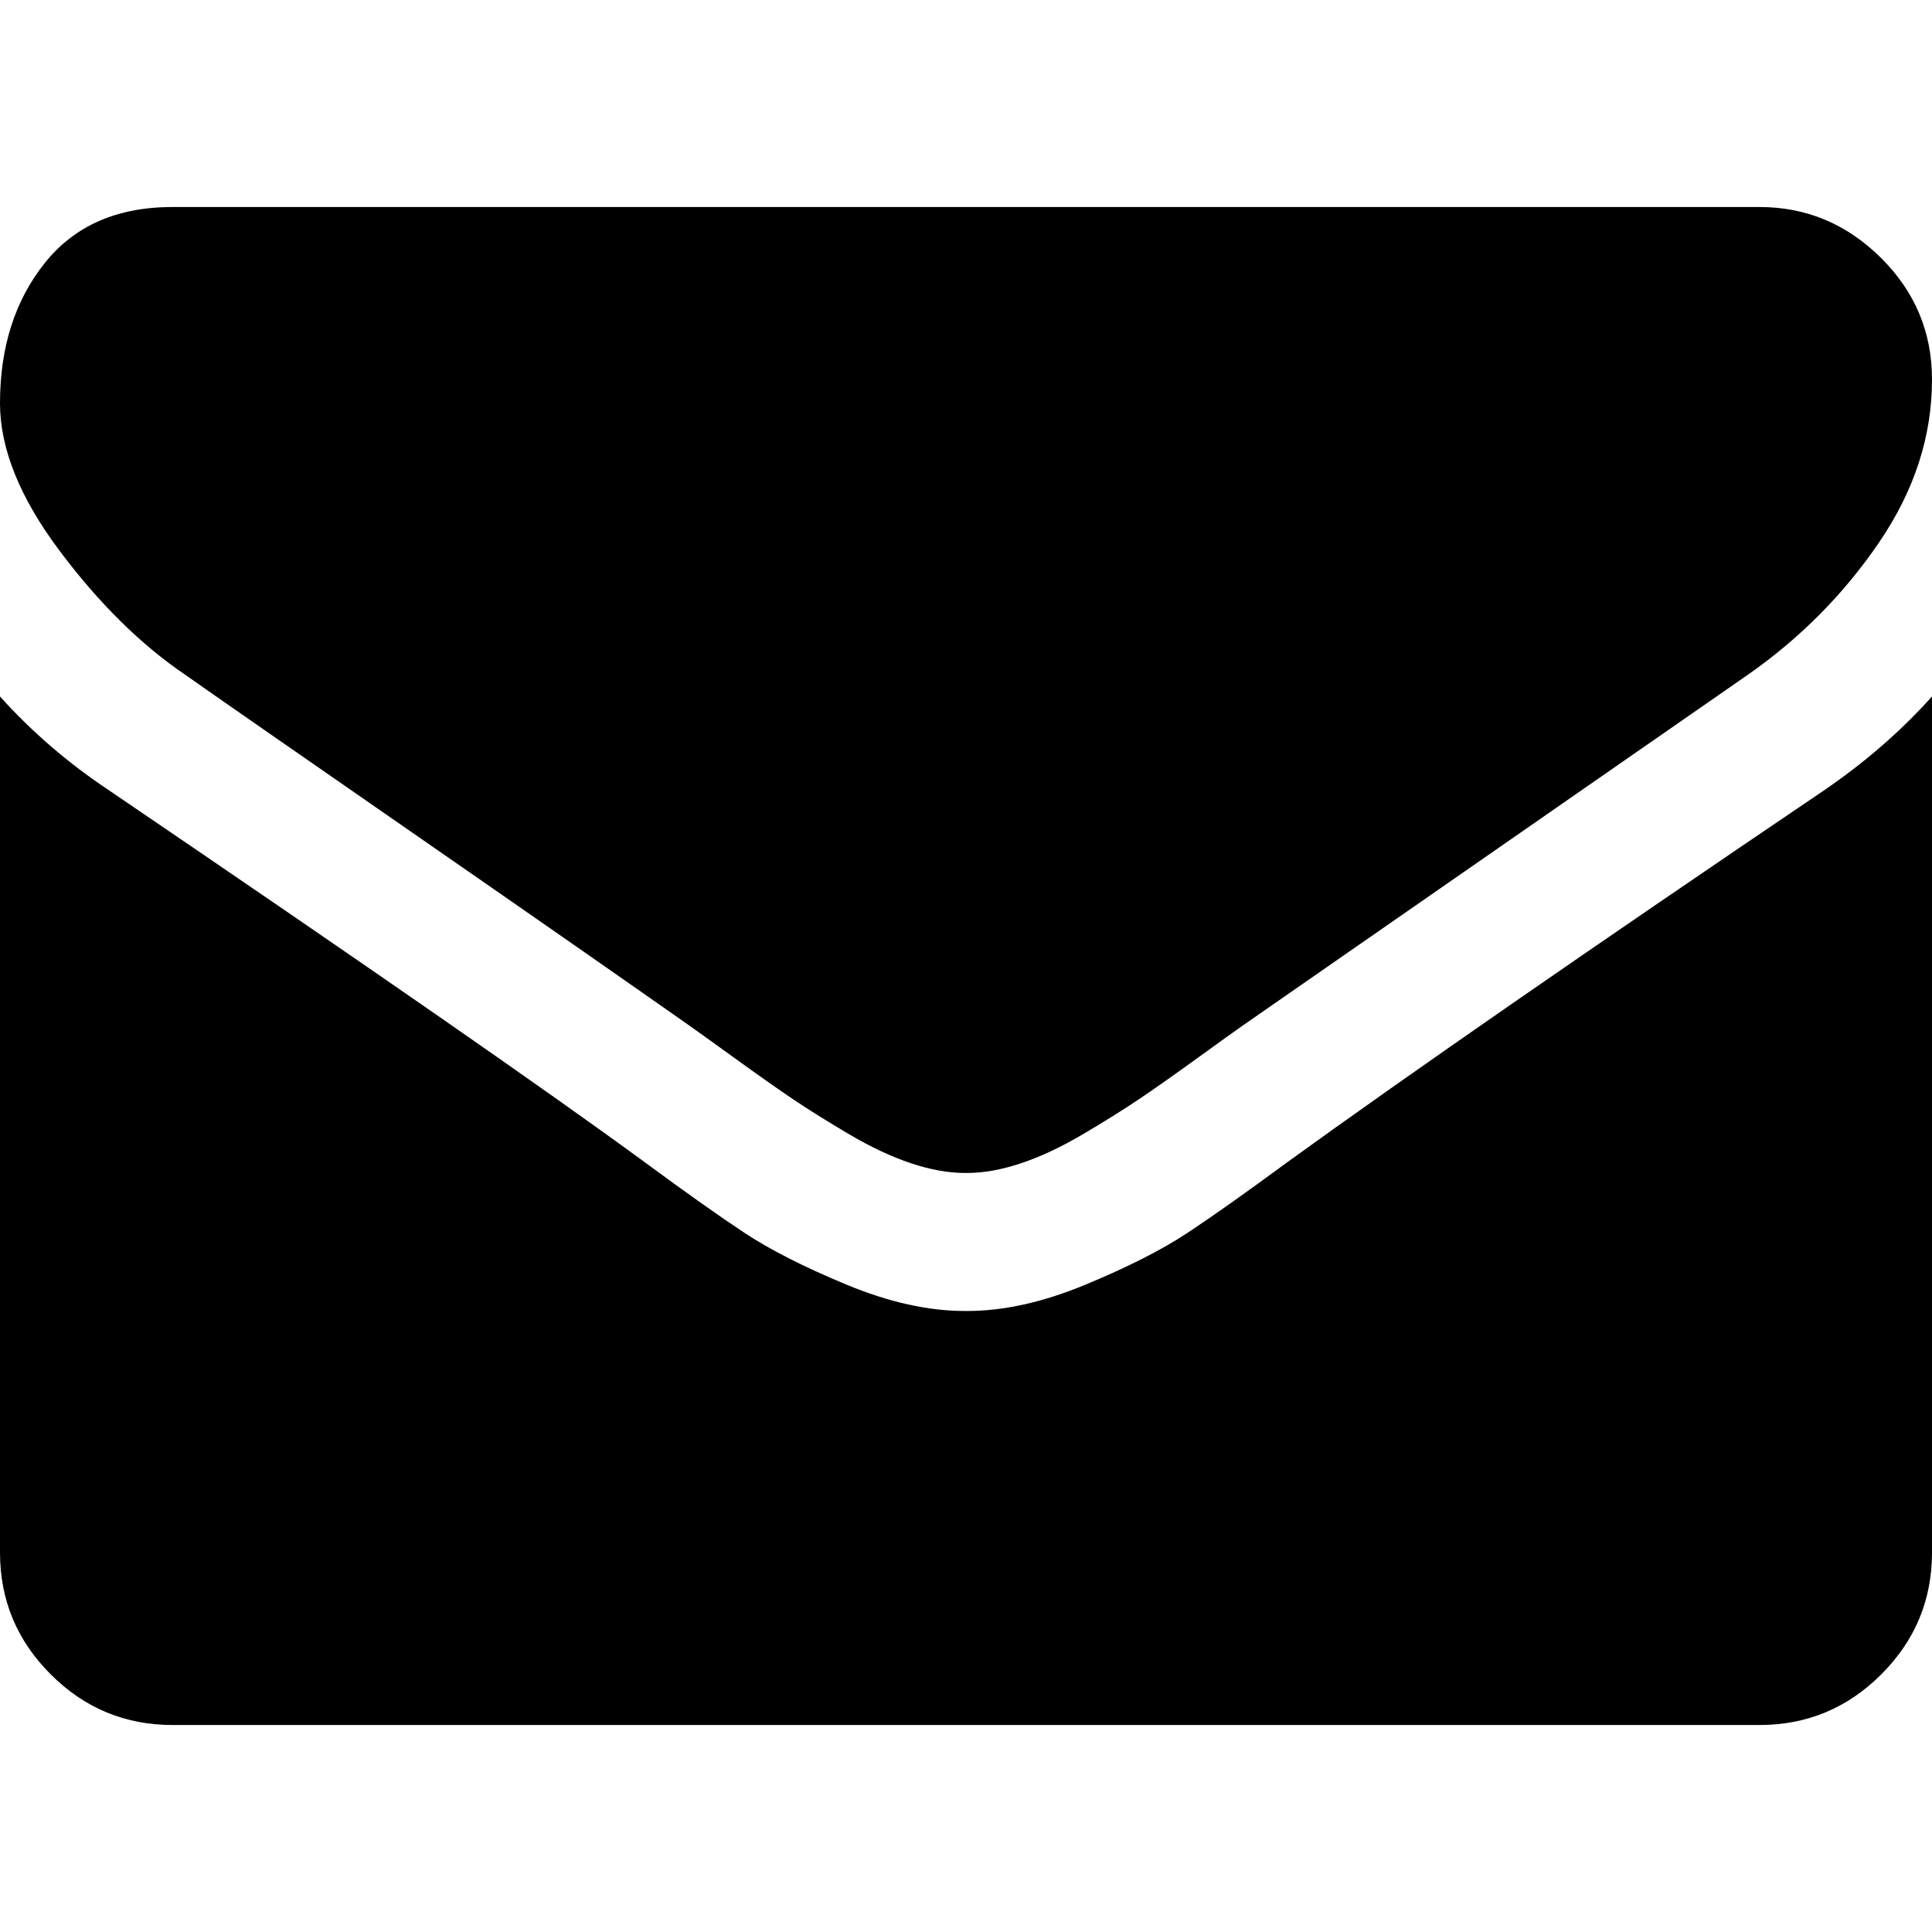
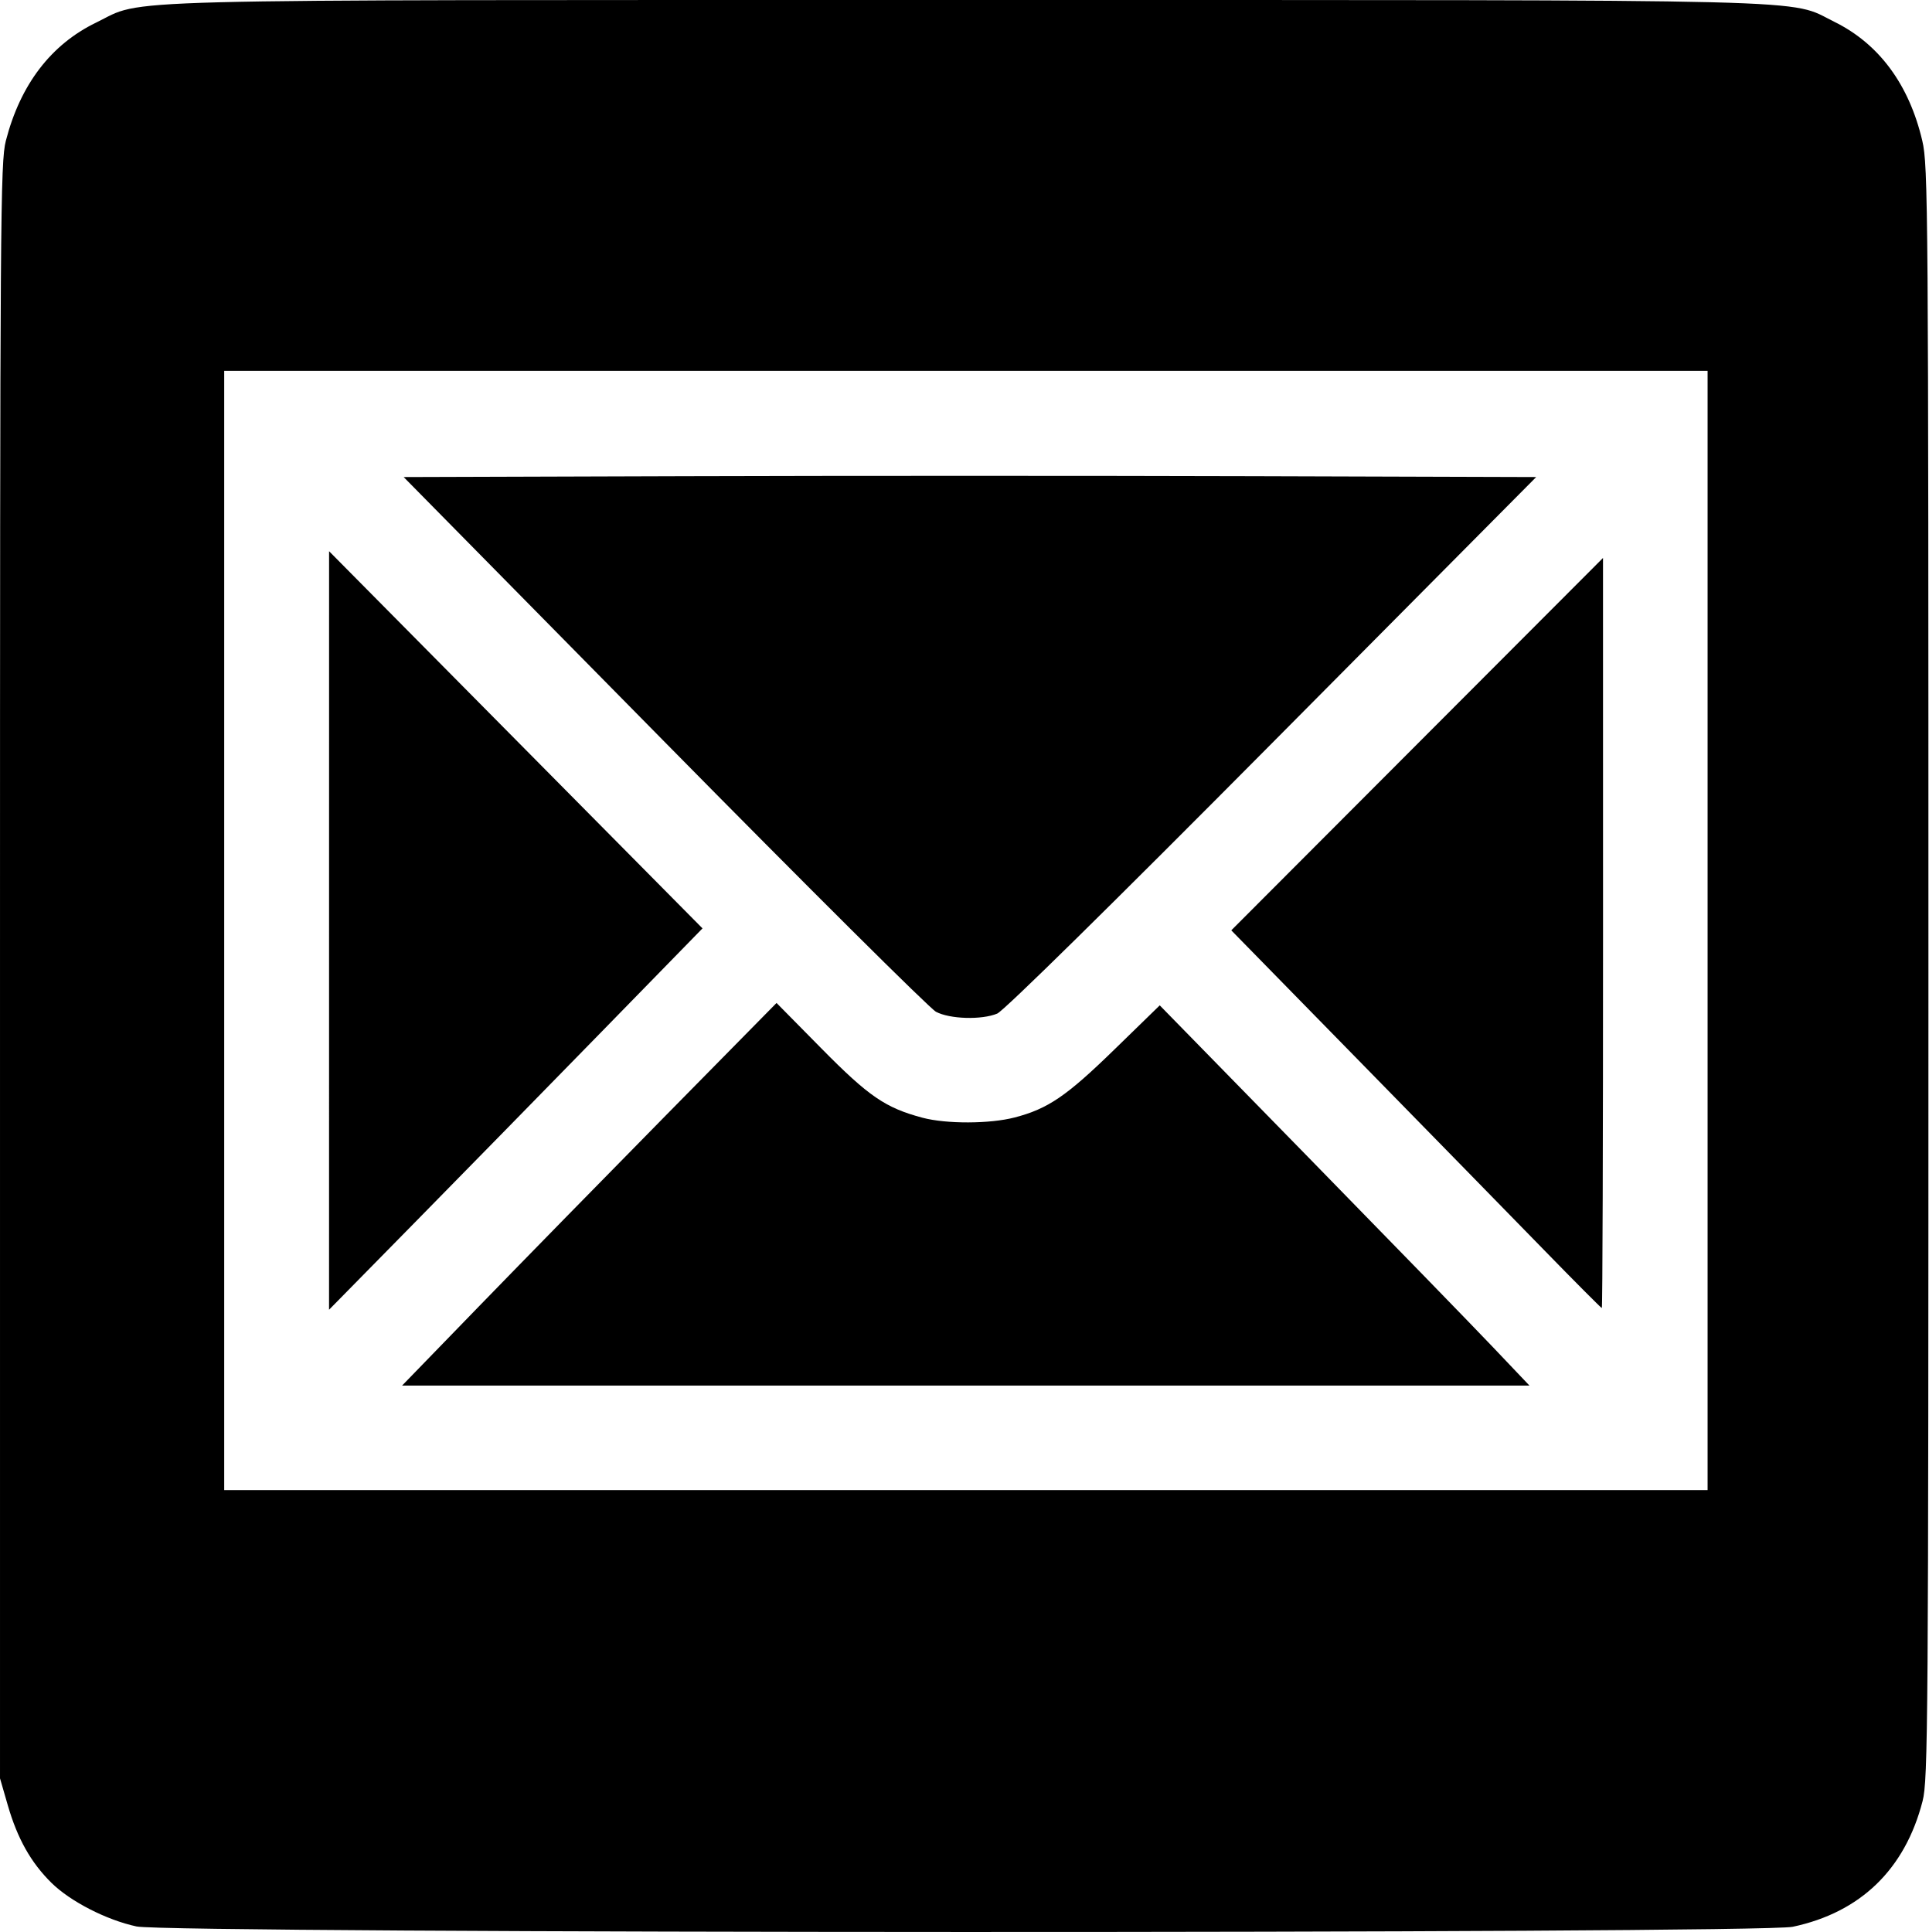
- <svg xmlns="http://www.w3.org/2000/svg" version="1.1" id="Capa_1" x="0px" y="0px" width="511.626px" height="511.626px" viewBox="0 0 511.626 511.626" style="enable-background:new 0 0 511.626 511.626;" xml:space="preserve">
-   <g>
-     <g>
-       <path d="M49.106,178.729c6.472,4.567,25.981,18.131,58.528,40.685c32.548,22.554,57.482,39.92,74.803,52.099    c1.903,1.335,5.946,4.237,12.131,8.71c6.186,4.476,11.326,8.093,15.416,10.852c4.093,2.758,9.041,5.852,14.849,9.277    c5.806,3.422,11.279,5.996,16.418,7.7c5.14,1.718,9.898,2.569,14.275,2.569h0.287h0.288c4.377,0,9.137-0.852,14.277-2.569    c5.137-1.704,10.615-4.281,16.416-7.7c5.804-3.429,10.752-6.52,14.845-9.277c4.093-2.759,9.229-6.376,15.417-10.852    c6.184-4.477,10.232-7.375,12.135-8.71c17.508-12.179,62.051-43.11,133.615-92.79c13.894-9.703,25.502-21.411,34.827-35.116    c9.332-13.699,13.993-28.07,13.993-43.105c0-12.564-4.523-23.319-13.565-32.264c-9.041-8.947-19.749-13.418-32.117-13.418H45.679    c-14.655,0-25.933,4.948-33.832,14.844C3.949,79.562,0,91.934,0,106.779c0,11.991,5.236,24.985,15.703,38.974    C26.169,159.743,37.307,170.736,49.106,178.729z" />
-       <path d="M483.072,209.275c-62.424,42.251-109.824,75.087-142.177,98.501c-10.849,7.991-19.65,14.229-26.409,18.699    c-6.759,4.473-15.748,9.041-26.98,13.702c-11.228,4.668-21.692,6.995-31.401,6.995h-0.291h-0.287    c-9.707,0-20.177-2.327-31.405-6.995c-11.228-4.661-20.223-9.229-26.98-13.702c-6.755-4.47-15.559-10.708-26.407-18.699    c-25.697-18.842-72.995-51.68-141.896-98.501C17.987,202.047,8.375,193.762,0,184.437v226.685c0,12.57,4.471,23.319,13.418,32.265    c8.945,8.949,19.701,13.422,32.264,13.422h420.266c12.56,0,23.315-4.473,32.261-13.422c8.949-8.949,13.418-19.694,13.418-32.265    V184.437C503.441,193.569,493.927,201.854,483.072,209.275z" />
-     </g>
+ <svg xmlns="http://www.w3.org/2000/svg" height="113.644" id="svg2" version="1.0" width="113.429">
+   <defs id="defs4" />
+   <g id="layer1" transform="translate(-64.92857,-41.28467)">
+     <path d="M 72.96,154.603 C 71.191,154.222 69.066,153.132 67.954,152.036 C 66.749,150.848 65.955,149.438 65.387,147.474 L 64.929,145.89 L 64.929,98.397 C 64.929,54.001 64.951,50.816 65.272,49.568 C 66.122,46.264 67.927,43.9 70.58,42.615 C 73.517,41.194 69.978,41.286 121.716,41.286 C 173.251,41.286 170.055,41.206 172.82,42.566 C 175.448,43.859 177.22,46.254 177.996,49.564 C 178.34,51.028 178.357,53.369 178.357,98.496 C 178.357,142.837 178.335,145.976 178.013,147.229 C 176.982,151.24 174.36,153.778 170.375,154.622 C 168.393,155.042 74.912,155.024 72.96,154.603 z M 165.368,96.017 L 165.368,63.099 L 121.742,63.099 L 78.116,63.099 L 78.116,96.017 L 78.116,128.935 L 121.742,128.935 L 165.368,128.935 L 165.368,96.017 z M 93.148,118.078 C 95.661,115.488 100.617,110.424 104.161,106.825 L 110.604,100.281 L 113.248,102.961 C 116.029,105.78 117.01,106.452 119.19,107.032 C 120.588,107.404 123.15,107.397 124.61,107.016 C 126.568,106.507 127.656,105.766 130.467,103.028 L 133.144,100.422 L 141.87,109.345 C 146.669,114.253 151.562,119.285 152.743,120.528 L 154.891,122.788 L 121.735,122.788 L 88.578,122.788 L 93.148,118.078 z M 84.284,96.017 L 84.285,73.708 L 95.267,84.801 L 106.249,95.894 L 100.334,101.954 C 97.081,105.287 92.138,110.335 89.351,113.17 L 84.283,118.326 L 84.284,96.017 z M 155.741,114.806 C 153.909,112.925 149.021,107.926 144.88,103.697 L 137.352,96.009 L 148.284,85.057 L 159.216,74.105 L 159.218,96.166 C 159.22,108.299 159.188,118.227 159.147,118.227 C 159.107,118.227 157.574,116.688 155.741,114.806 z M 119.981,100.799 C 119.613,100.603 112.417,93.446 103.991,84.894 L 88.671,69.346 L 105.306,69.295 C 114.455,69.267 129.443,69.267 138.613,69.295 L 155.286,69.346 L 139.755,84.992 C 130.291,94.527 123.974,100.743 123.584,100.906 C 122.672,101.287 120.793,101.232 119.981,100.799 z" id="path2320" style="fill:#000000" />
  </g>
-   <g>
- </g>
-   <g>
- </g>
-   <g>
- </g>
-   <g>
- </g>
-   <g>
- </g>
-   <g>
- </g>
-   <g>
- </g>
-   <g>
- </g>
-   <g>
- </g>
-   <g>
- </g>
-   <g>
- </g>
-   <g>
- </g>
-   <g>
- </g>
-   <g>
- </g>
-   <g>
- </g>
</svg>
